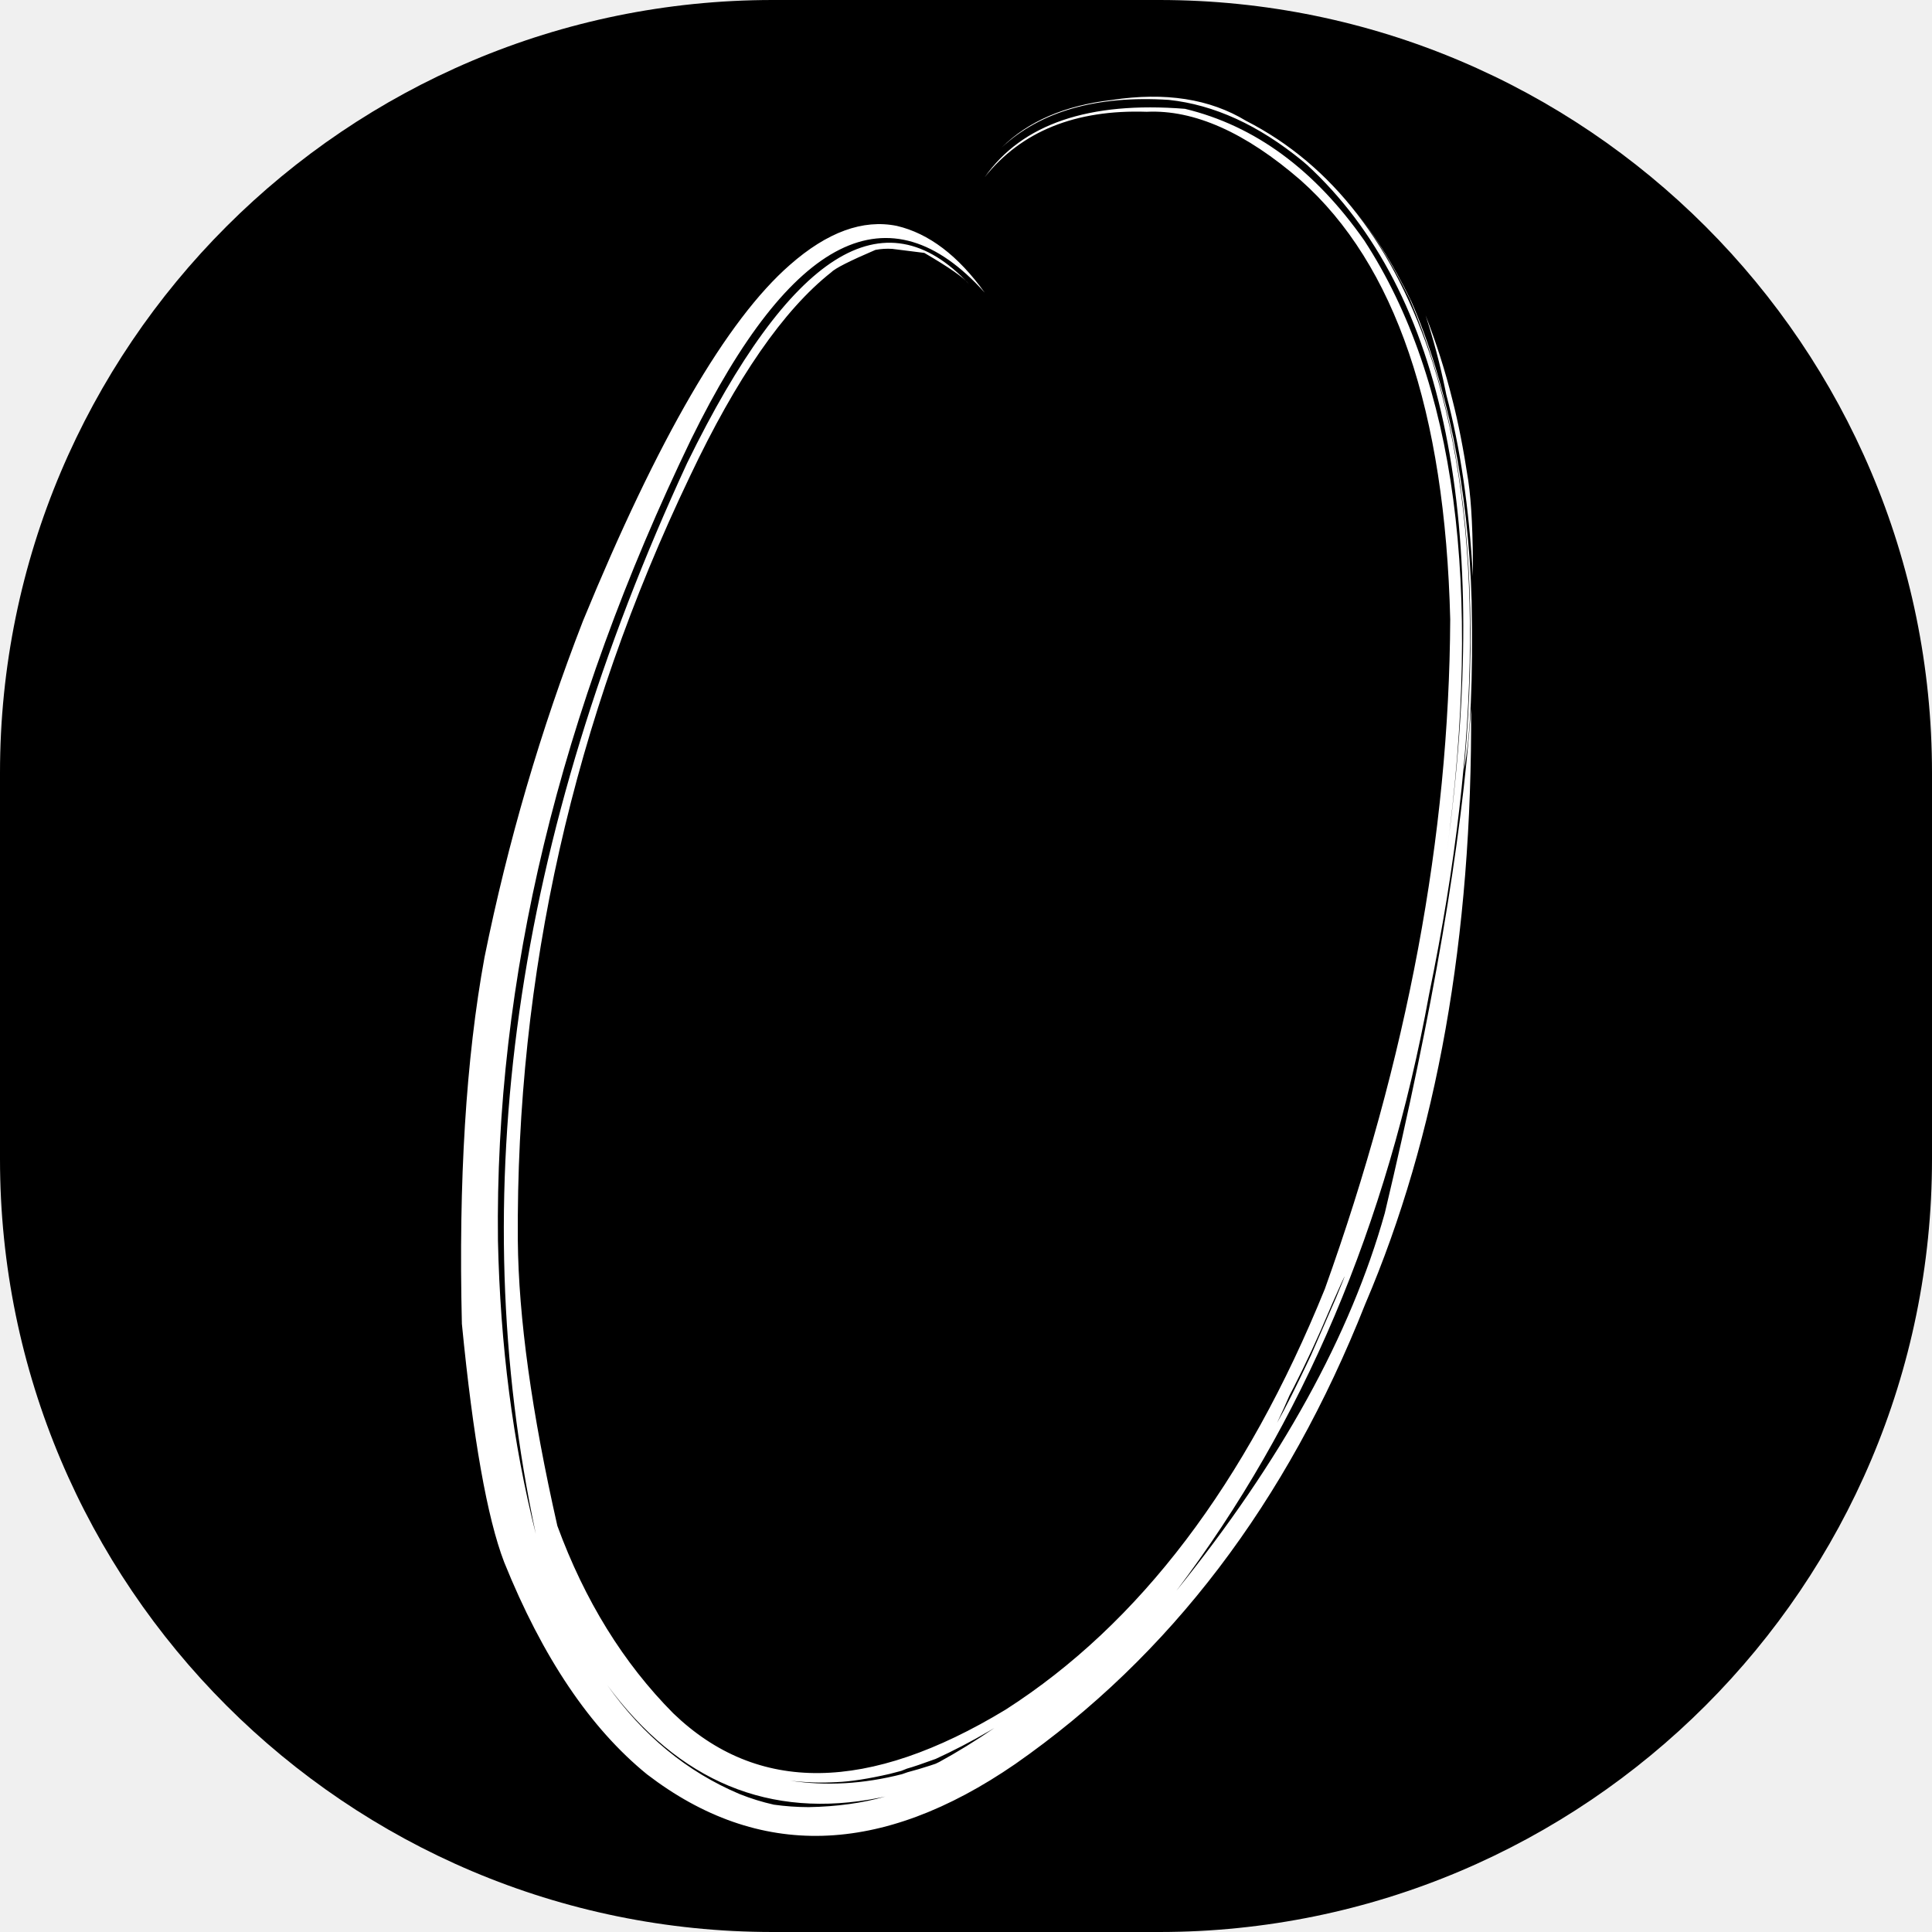
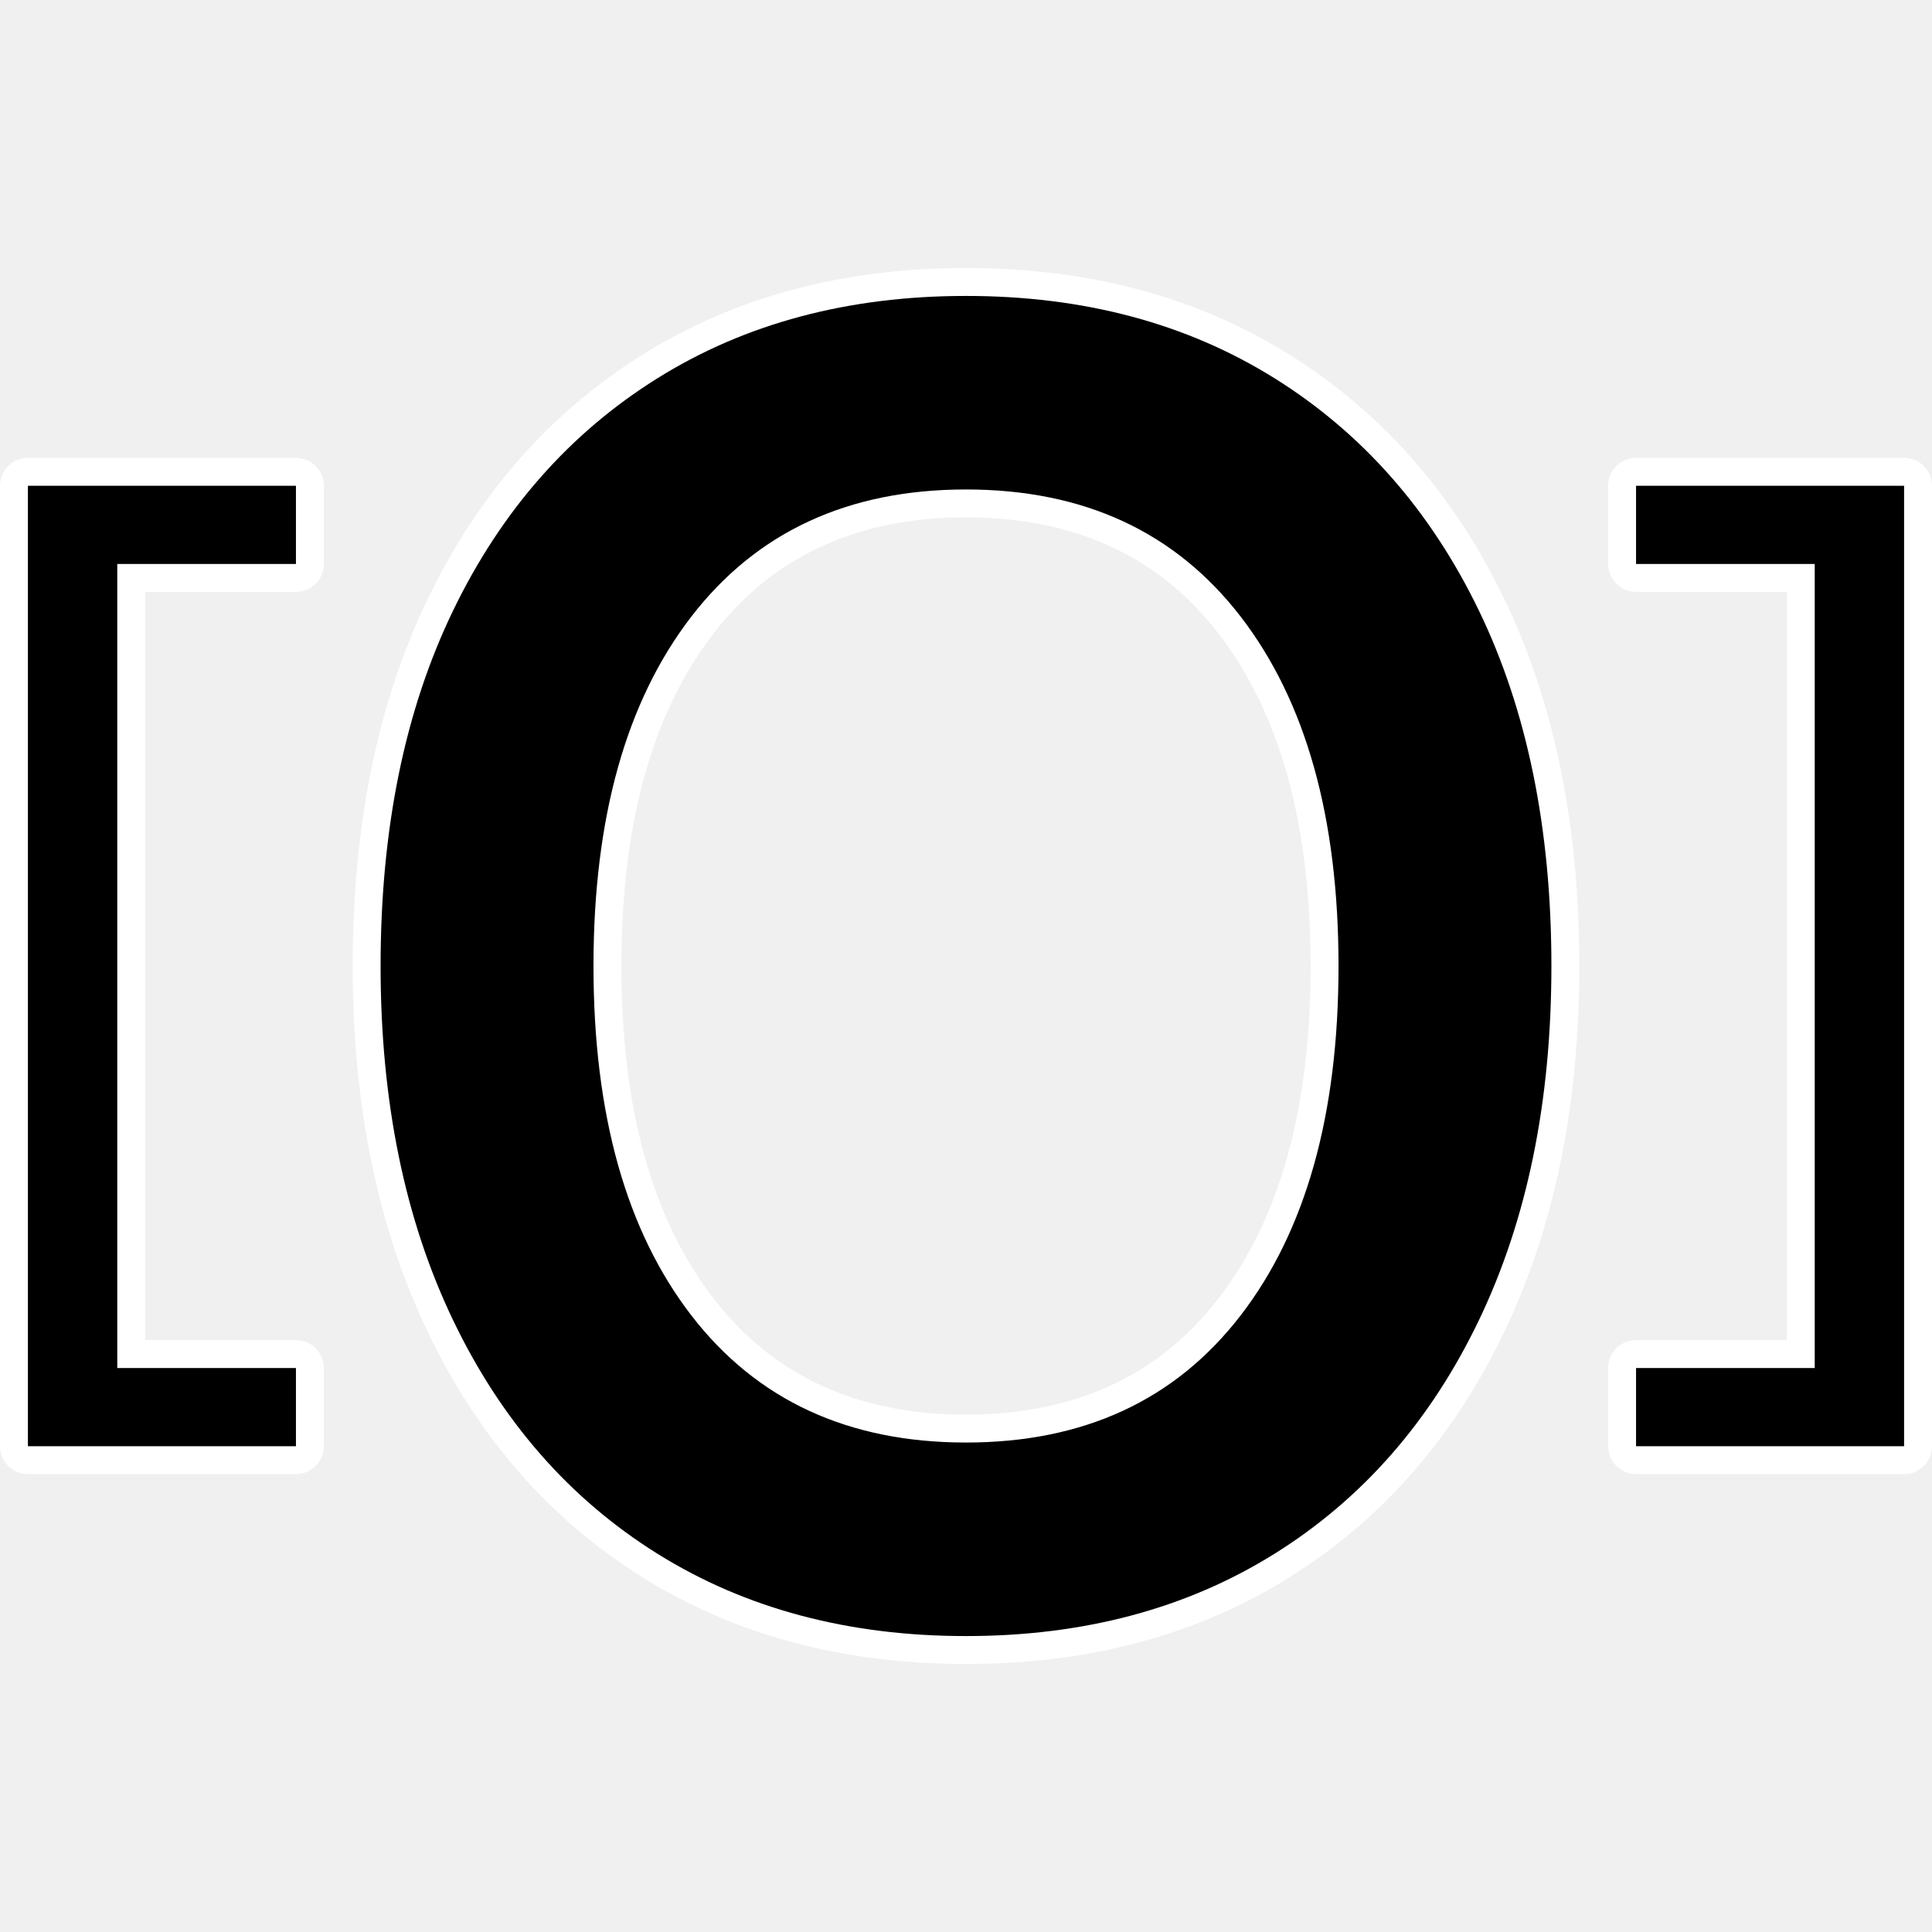
- <svg xmlns="http://www.w3.org/2000/svg" width="100%" height="100%" viewBox="0 0 1000 1000" version="1.1" xml:space="preserve" style="fill-rule:evenodd;clip-rule:evenodd;stroke-linejoin:round;stroke-miterlimit:2;">
-   <path d="M1000,400L1000,600C1000,820.766 820.766,1000 600,1000L400,1000C179.234,1000 0,820.766 0,600L0,400C0,179.234 179.234,0 400,0L600,0C820.766,0 1000,179.234 1000,400Z" />
-   <path d="M676.459,85.3L674.067,83.259C651.421,64.734 628.392,54.214 604.982,51.697C567.521,49.325 538.663,57.562 518.407,76.41C532.072,62.802 551.117,54.579 575.542,51.741C603.105,47.56 626.24,51.157 644.948,62.531C689.633,85.367 721.869,127.183 741.656,187.978C767.898,271.976 767.238,380.908 739.675,514.772C717.995,633.778 674.406,736.644 608.906,823.372C663.093,756.255 699.049,691.091 716.776,627.878C741.622,523.517 756.515,436.399 761.457,366.524C762.073,485.231 743.808,588.034 706.661,674.933C665.989,777.778 605.603,857.147 525.504,913.039C456.102,960.796 392.575,962.588 334.923,918.417C305.478,894.478 280.819,857.851 260.944,808.536C252.158,785.622 244.866,744.507 239.068,685.189C237.282,611.12 241.187,547.885 250.783,495.484C262.877,435.77 279.865,377.741 301.748,321.395C340.526,227.024 376.224,165.597 408.842,137.115C428.191,120.103 446.639,113.372 464.186,116.921C480.779,120.812 495.935,132.316 509.656,151.434C460.285,96.454 409.65,121.748 357.752,227.317C289.451,368.696 256.113,506.979 257.738,642.164C258.924,696.31 265.452,746.885 277.322,793.89C239.879,618.27 266.006,433.501 355.702,239.585C408.912,130.684 457.541,99.843 501.588,147.062C498.993,143.791 491.279,138.406 478.443,130.906L461.815,128.814C458.881,128.631 455.986,128.807 453.13,129.342C439.726,135.081 432.073,138.967 430.171,141.003C405.586,160.412 381.238,195.577 357.126,246.499C296.778,372.522 267.076,504.365 268.022,642.027C268.388,681.916 275.208,731.163 288.483,789.767C302.682,828.483 322.685,860.834 348.491,886.818C392.008,928.702 449.375,928.047 520.593,884.853C589.866,840.425 644.917,767.852 685.747,667.132C728.438,548.017 750.067,432.488 750.633,320.545C747.943,212.549 722.152,136.81 673.262,93.328C644.645,68.516 618.071,56.693 593.54,57.859C556.67,56.636 528.725,67.906 509.704,91.669C529.03,64.161 563.572,52.38 613.333,56.327C649.521,65.074 680.462,87.797 706.155,124.496C753.39,196.997 767.543,303.211 748.614,443.139C772.241,270.58 748.19,151.301 676.46,85.301M458.285,929.873L455.074,930.545C398.351,941.769 351.43,922.322 314.311,872.205C332.776,898.287 355.591,917.077 382.755,928.575C388.525,930.891 394.454,932.731 400.542,934.095C406.55,934.93 412.565,935.353 418.585,935.366C433.192,935.104 446.425,933.273 458.285,929.873M514.723,894.391L511.975,896.011C502.557,901.478 493.34,906.274 484.322,910.4C477.42,912.927 472.466,914.602 469.459,915.426L466.536,916.588C464.515,917.153 462.51,917.678 460.521,918.163C449.397,920.72 440.266,922.138 433.129,922.417C425.002,922.898 416.948,922.643 408.966,921.65C427.551,924.526 446.849,923.414 466.86,918.313L469.729,917.313C473.624,916.284 477.499,915.14 481.354,913.881L484.257,912.913L486.166,911.988C495.253,907.035 504.772,901.169 514.723,894.391M689.432,675.066L688.157,678.059C664.899,733.467 635.21,781.907 599.091,823.379C565.285,861.33 527.369,889.892 485.342,909.064C447.786,923.641 414.549,925.35 385.63,914.192C355.515,902.603 329.654,877.119 308.048,837.743C351.395,914.793 410.225,938.219 484.538,908.022C525.634,889.139 563.084,860.666 596.887,822.602C624.217,791.989 650.872,750.996 676.852,699.623C670.636,715.142 665.362,727.411 661.029,736.432C665.307,728.875 671.141,717.248 678.533,701.553L691.554,671.661C698.019,656.065 697.312,657.2 689.433,675.065M757.736,398.65L758.032,395.406C763.831,330.777 761.483,273.316 750.987,223.021C746.177,199.582 739.116,176.916 729.805,155.022C719.927,134.842 709.053,117.774 697.184,103.82C709.714,118.563 720.794,135.907 730.426,155.851C739.533,176.682 746.841,200.412 752.349,227.041C757.829,254.808 760.955,282.881 761.728,311.258C762.488,351.951 761.157,381.082 757.735,398.649M748.599,204.269L748.033,201.486C745.339,188.445 741.956,175.687 737.882,163.212C743.451,177.501 748.083,192.094 751.778,206.989C754.783,218.645 757.52,232.607 759.987,248.873C761.653,260.317 762.448,276.791 762.373,298.295C760.405,262.849 755.814,231.507 748.6,204.269" style="fill:white;fill-rule:nonzero;" />
+ <svg xmlns="http://www.w3.org/2000/svg" width="100%" height="100%" viewBox="0 0 2000 2000" version="1.1" xml:space="preserve" style="fill-rule:evenodd;clip-rule:evenodd;stroke-linejoin:round;stroke-miterlimit:2;">
+   <g>
+     <path d="M306.358,1526.012l-277.457,0c-15.962,-0 -28.902,-12.94 -28.902,-28.902l0,-994.22c0,-15.962 12.94,-28.902 28.902,-28.902l277.457,0c15.962,-0 28.902,12.94 28.902,28.902l0,80.925c-0,15.962 -12.94,28.902 -28.902,28.902l-156.069,0l0,774.566l156.069,0c15.962,0 28.902,12.94 28.902,28.902l0,80.925c-0,15.962 -12.94,28.902 -28.902,28.902Zm0,-28.902l0,-80.925l-184.971,0l0,-832.37l184.971,0l0,-80.925l-277.457,0l0,994.22l277.457,0Z" style="fill:#fff;" />
+     <path d="M306.358,1497.11l-277.457,0l0,-994.22l277.457,0l0,80.925l-184.971,0l0,832.37l184.971,0l0,80.925Z" />
+     <path d="M1000,1722.543c-127.735,0 -239.209,-30.028 -334.573,-89.521c-95.551,-59.61 -169.759,-144.085 -222.356,-253.662c-51.797,-107.911 -77.97,-234.327 -77.97,-379.36c0,-146.777 26.206,-273.634 78.009,-380.694c52.591,-108.687 126.777,-192.726 222.317,-252.328c95.364,-59.493 206.838,-89.521 334.573,-89.521c127.735,0 239.209,30.028 334.573,89.521c95.54,59.603 169.726,143.641 222.317,252.328c51.804,107.061 78.009,233.917 78.009,380.694c0,145.033 -26.172,271.449 -77.97,379.36c-52.597,109.577 -126.805,194.052 -222.356,253.662c-95.364,59.493 -206.838,89.521 -334.573,89.521Zm0,-28.902c121.867,0 228.292,-28.38 319.275,-85.14c90.983,-56.76 161.516,-137.309 211.598,-241.648c50.082,-104.338 75.124,-226.623 75.124,-366.854c0,-141.9 -25.041,-264.602 -75.124,-368.106c-50.082,-103.504 -120.615,-183.636 -211.598,-240.396c-90.983,-56.76 -197.408,-85.14 -319.275,-85.14c-121.867,0 -228.292,28.38 -319.275,85.14c-90.983,56.76 -161.516,136.892 -211.598,240.396c-50.082,103.504 -75.124,226.206 -75.124,368.106c0,140.231 25.041,262.515 75.124,366.854c50.082,104.338 120.615,184.888 211.598,241.648c90.983,56.76 197.408,85.14 319.275,85.14Zm0,-200.33c-121.867,0 -216.606,-43.822 -284.218,-131.466c-67.611,-87.644 -101.417,-208.259 -101.417,-361.846c0,-153.586 33.806,-274.201 101.417,-361.846c67.611,-87.644 162.351,-131.466 284.218,-131.466c121.867,0 216.606,43.822 284.218,131.466c67.611,87.644 101.417,208.259 101.417,361.846c0,153.586 -33.806,274.201 -101.417,361.846c-67.611,87.644 -162.351,131.466 -284.218,131.466Zm0,-28.902c111.947,0 199.226,-39.708 261.334,-120.218c64.261,-83.301 95.399,-198.217 95.399,-344.192c0,-145.976 -31.138,-260.891 -95.399,-344.192c-62.108,-80.51 -149.387,-120.218 -261.334,-120.218c-111.947,0 -199.226,39.708 -261.334,120.218c-64.261,83.301 -95.399,198.217 -95.399,344.192c0,145.976 31.138,260.891 95.399,344.192c62.108,80.51 149.387,120.218 261.334,120.218Z" style="fill:#fff;" />
+     <path d="M1000,1693.642c-121.867,0 -228.292,-28.38 -319.275,-85.14c-90.983,-56.76 -161.516,-137.309 -211.598,-241.648c-50.082,-104.338 -75.124,-226.623 -75.124,-366.854c0,-141.9 25.041,-264.602 75.124,-368.106c50.082,-103.504 120.615,-183.636 211.598,-240.396c90.983,-56.76 197.408,-85.14 319.275,-85.14c121.867,0 228.292,28.38 319.275,85.14c90.983,56.76 161.516,136.892 211.598,240.396c50.082,103.504 75.124,226.206 75.124,368.106c0,140.231 -25.041,262.515 -75.124,366.854c-50.082,104.338 -120.615,184.888 -211.598,241.648c-90.983,56.76 -197.408,85.14 -319.275,85.14Zm0,-200.33c121.867,0 216.606,-43.822 284.218,-131.466c67.611,-87.644 101.417,-208.259 101.417,-361.846c0,-153.586 -33.806,-274.201 -101.417,-361.846c-67.611,-87.644 -162.351,-131.466 -284.218,-131.466c-121.867,0 -216.606,43.822 -284.218,131.466c-67.611,87.644 -101.417,208.259 -101.417,361.846c0,153.586 33.806,274.201 101.417,361.846c67.611,87.644 162.351,131.466 284.218,131.466Z" />
+     <path d="M1664.74,1497.11l0,-80.925c-0,-15.962 12.94,-28.902 28.902,-28.902l156.069,0l-0,-774.566l-156.069,0c-15.962,0 -28.902,-12.94 -28.902,-28.902l0,-80.925c-0,-15.962 12.94,-28.902 28.902,-28.902l277.457,0c15.962,-0 28.902,12.94 28.902,28.902l0,994.22c-0,15.962 -12.94,28.902 -28.902,28.902l-277.457,0c-15.962,-0 -28.902,-12.94 -28.902,-28.902Zm28.902,0l277.457,0l0,-994.22l-277.457,0l0,80.925l184.971,0l0,832.37l-184.971,0l0,80.925Z" style="fill:#fff;" />
+     <path d="M1693.642,1497.11l0,-80.925l184.971,0l0,-832.37l-184.971,0l0,-80.925l277.457,0l0,994.22l-277.457,0Z" />
+   </g>
</svg>
